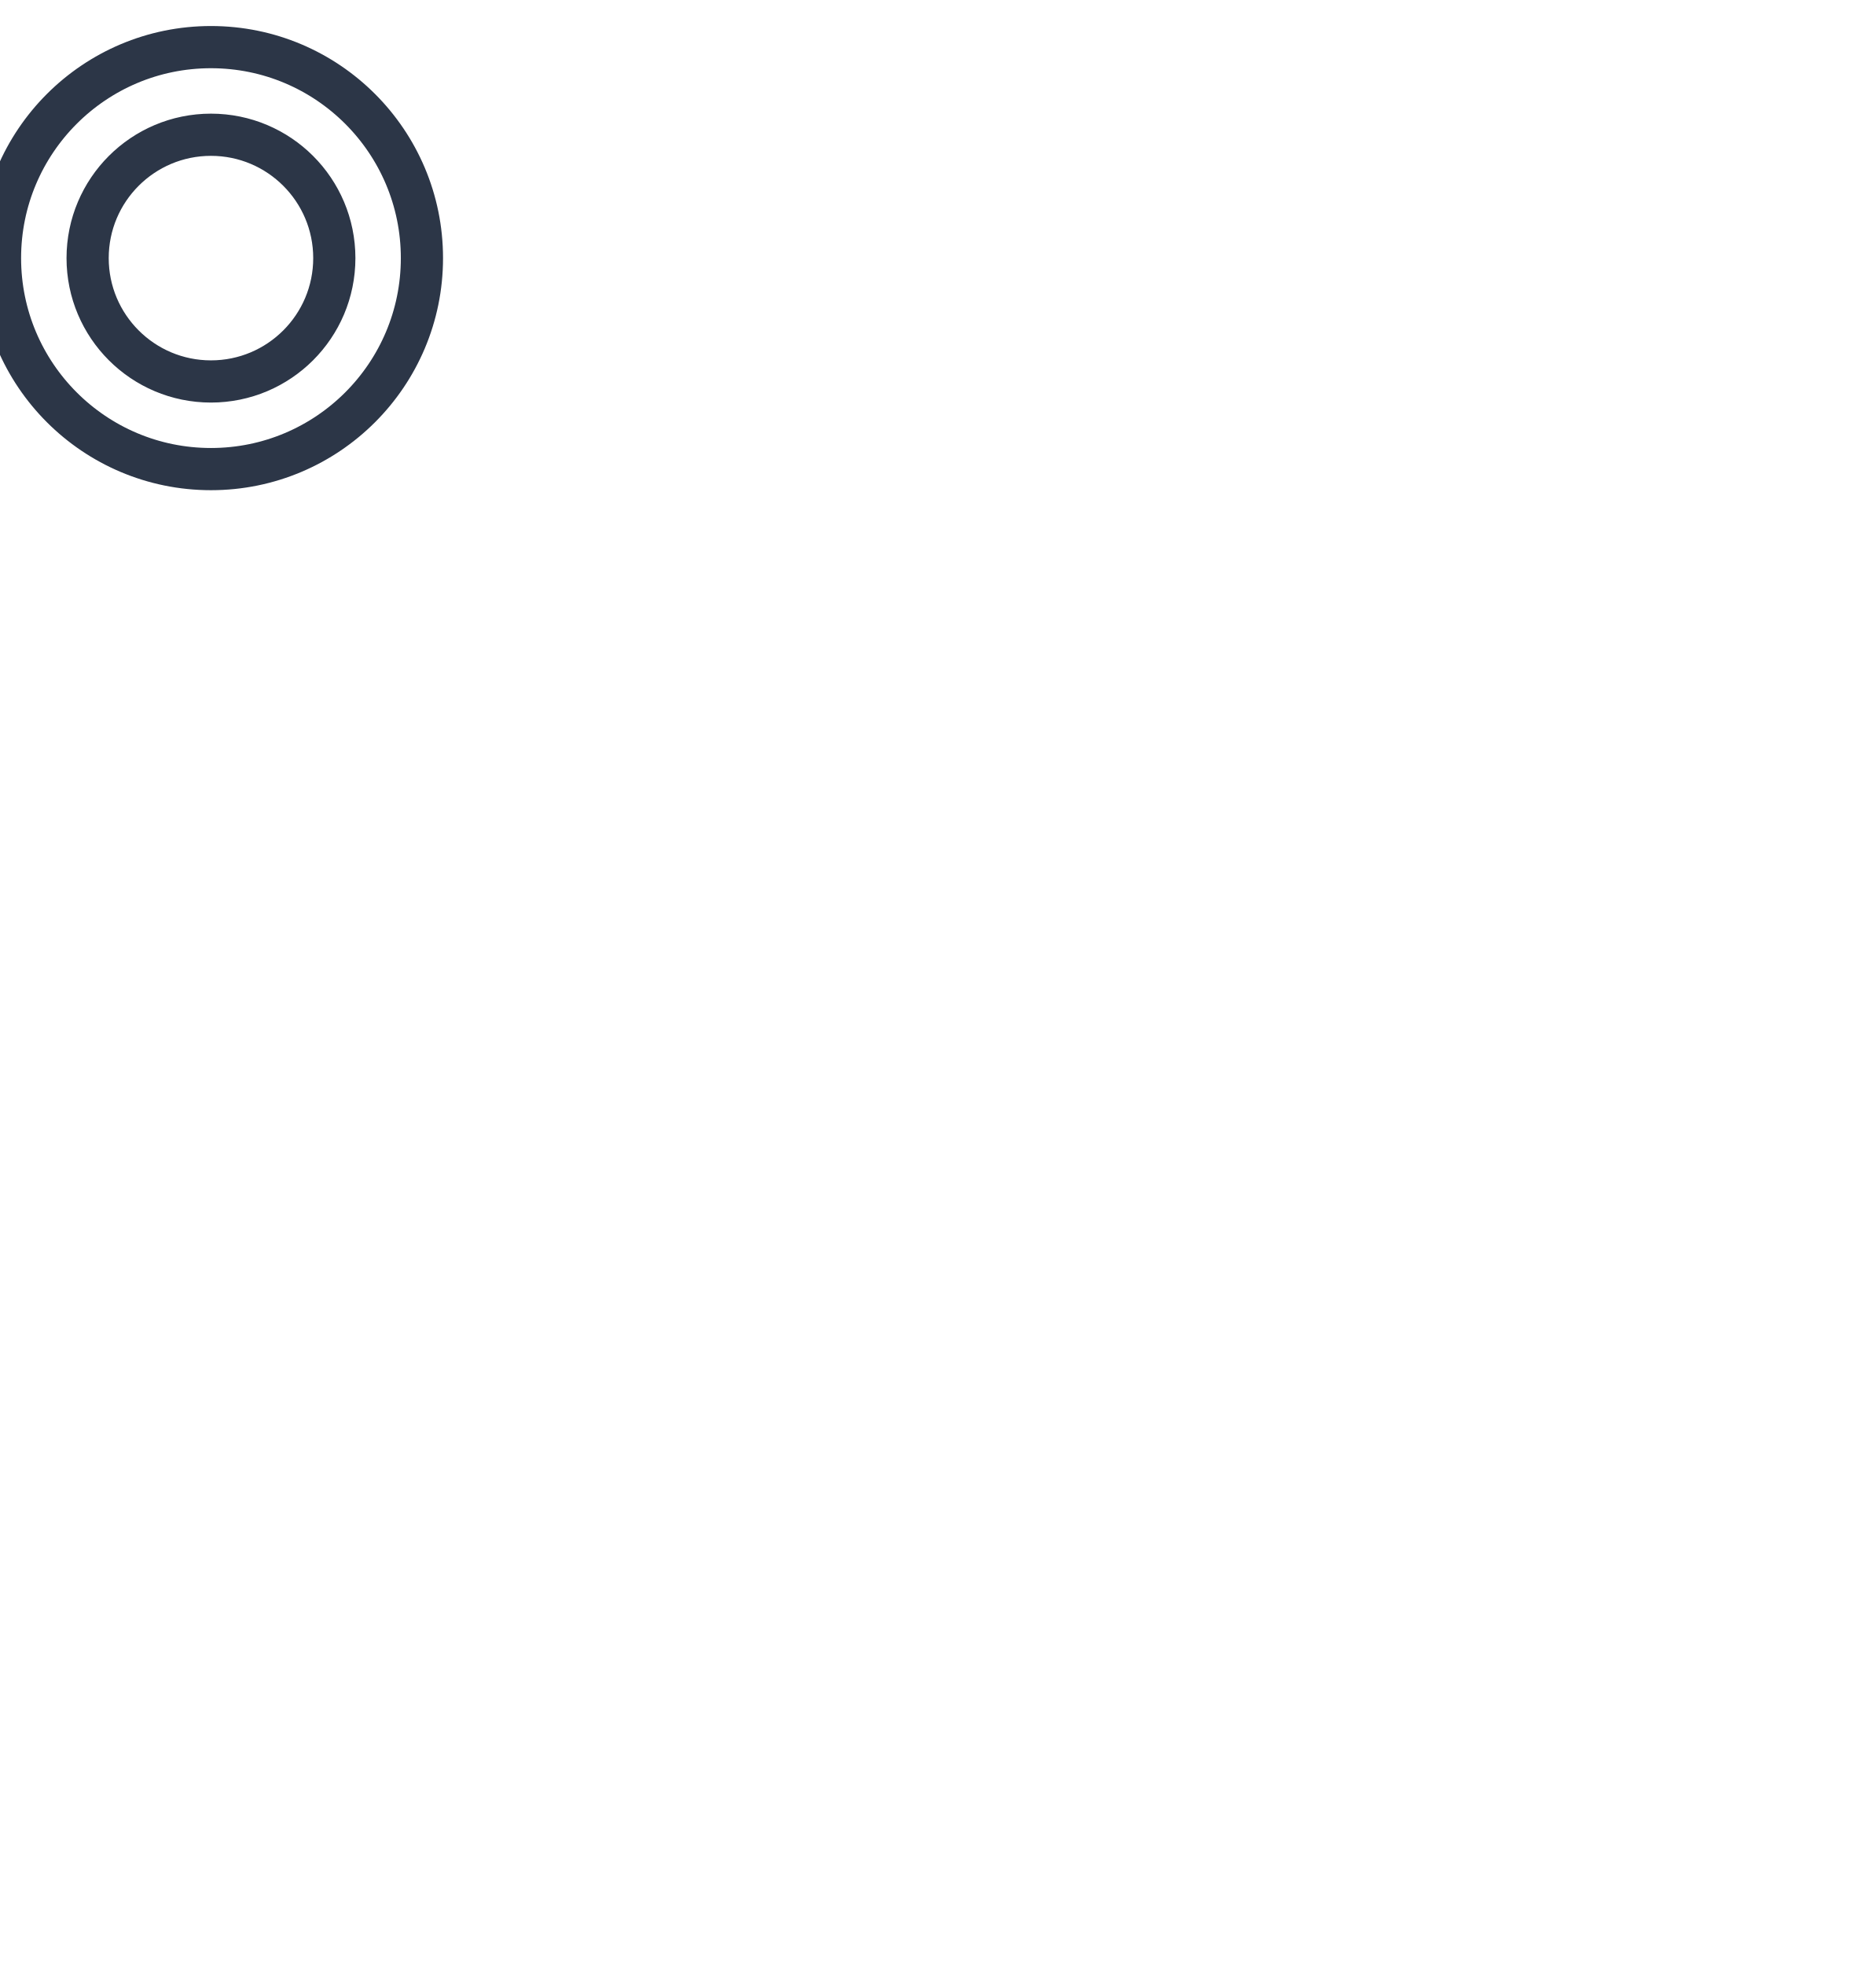
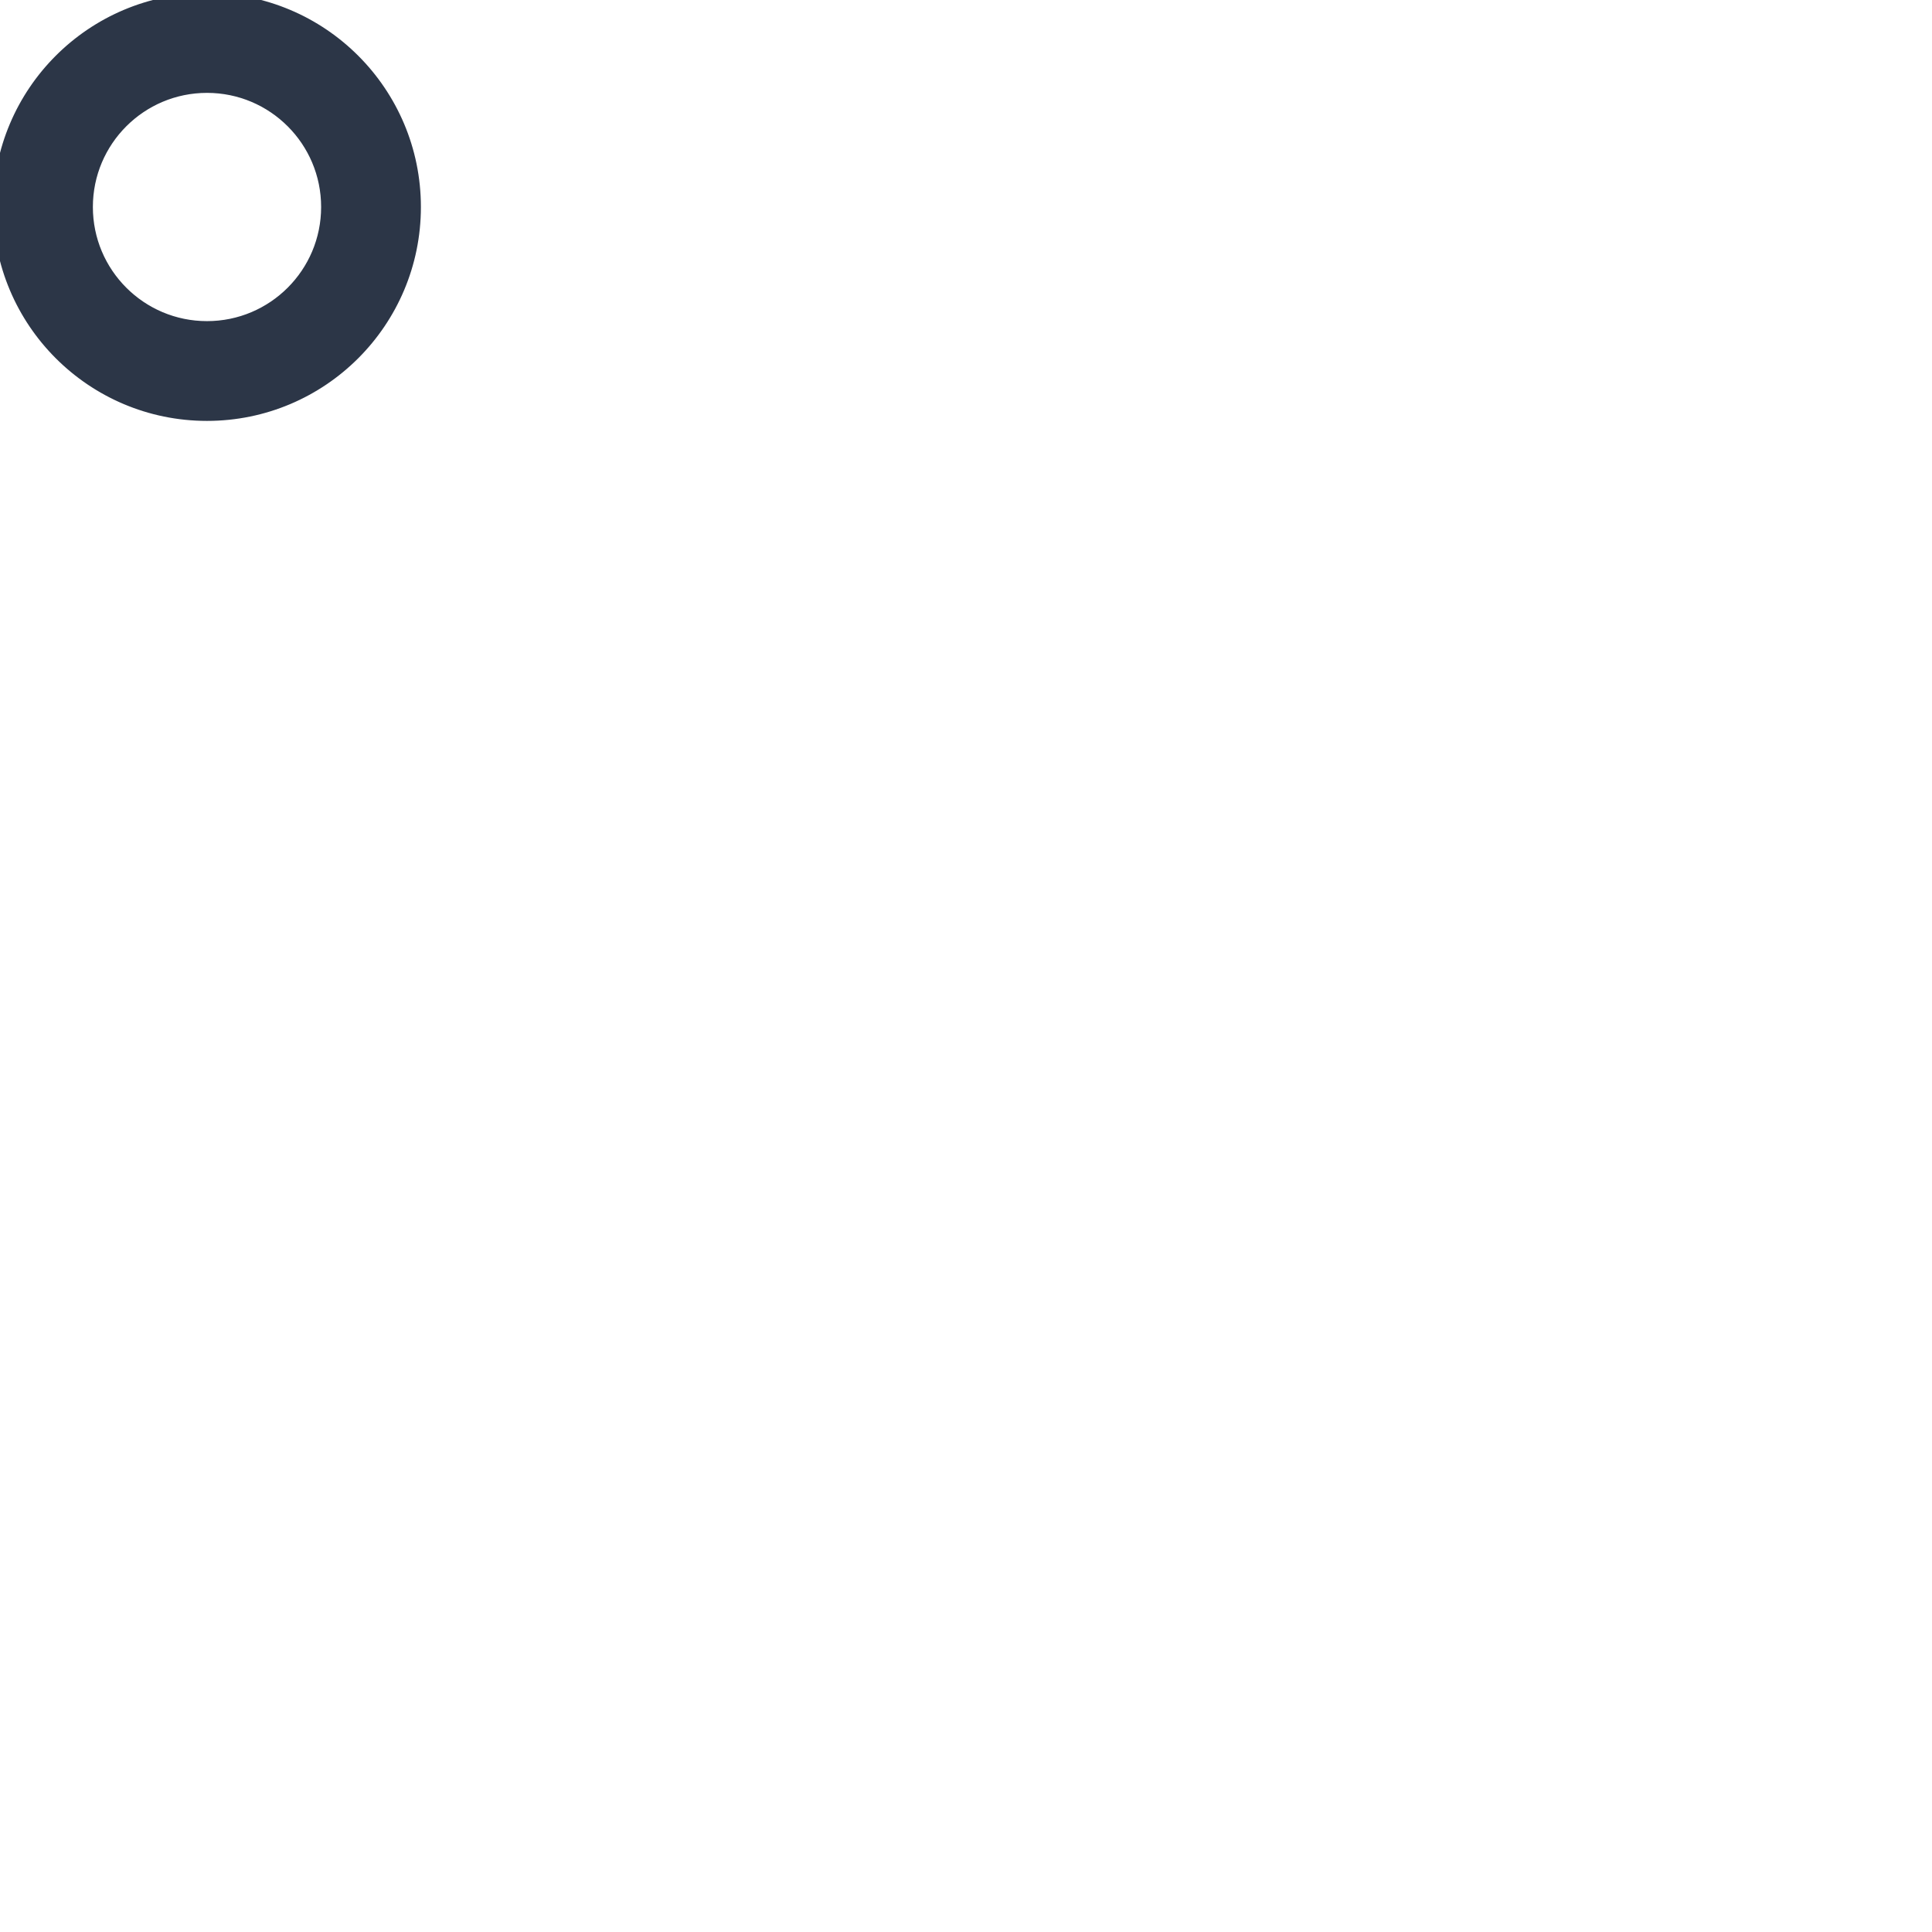
- <svg xmlns="http://www.w3.org/2000/svg" width="5.25in" height="5.5in" viewBox="0 0 133.35 133" version="1.1" id="svg5">
+ <svg xmlns="http://www.w3.org/2000/svg" viewBox="0 0 140 140" version="1.1" id="svg5">
  <defs id="defs2" />
-   <g fill="none" stroke="#2c3647">
-     <path stroke-width="3" d="M15,30A15,15,0,1,1,30,15,15,15,0,0,1,15,30ZM15,6.23A8.77,8.77,0,1,0,23.77,15,8.77,8.77,0,0,0,15,6.23Z" />
+   <g fill="#2c3647" stroke="#2c3647">
+     <path d="M15,30A15,15,0,1,1,30,15,15,15,0,0,1,15,30ZM15,6.23A8.77,8.77,0,1,0,23.77,15,8.77,8.77,0,0,0,15,6.23Z" />
  </g>
</svg>
